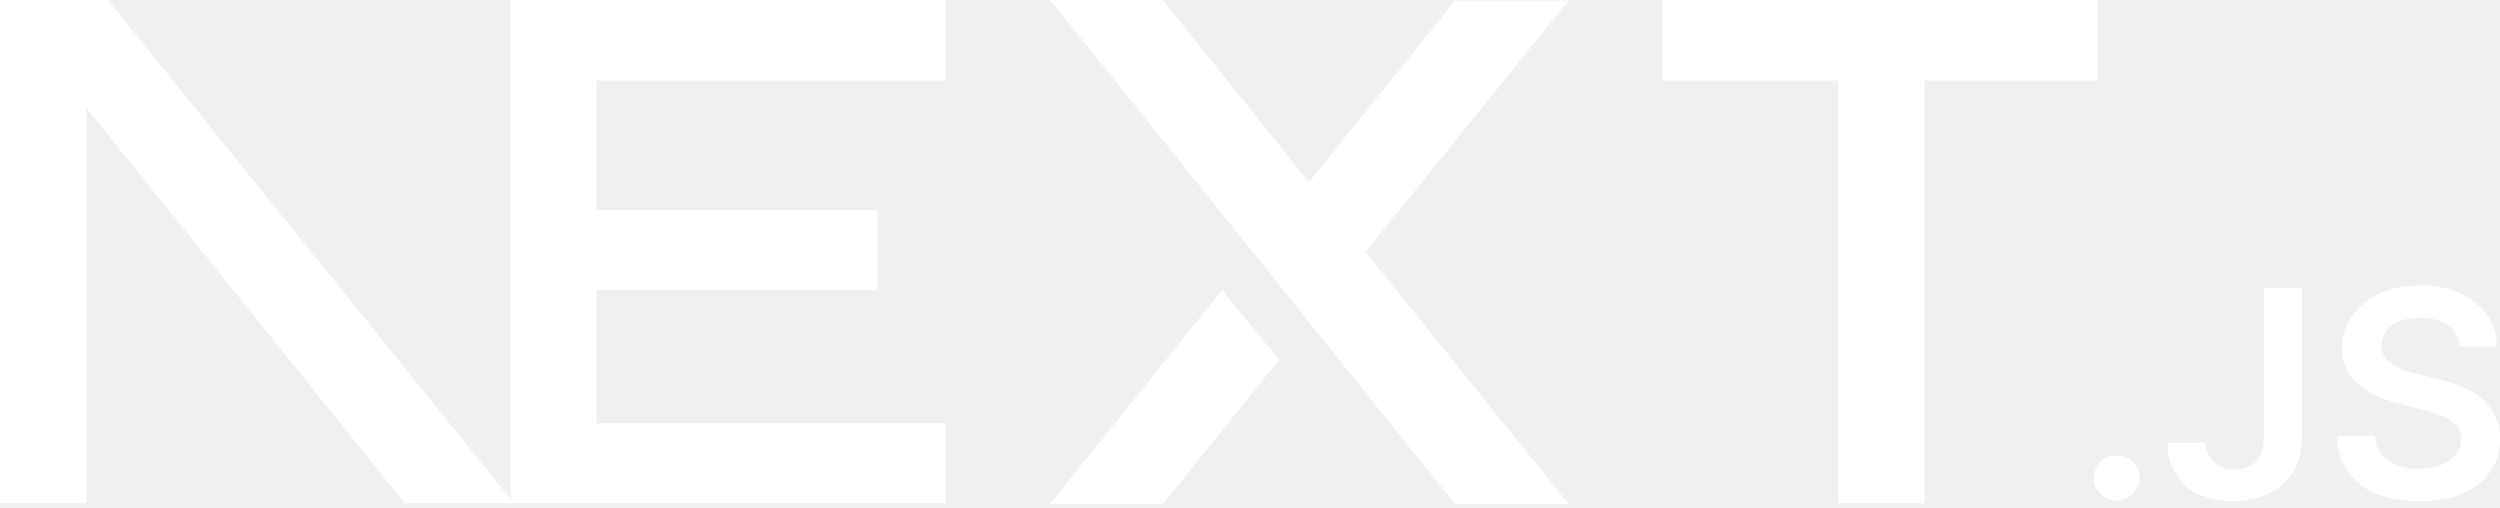
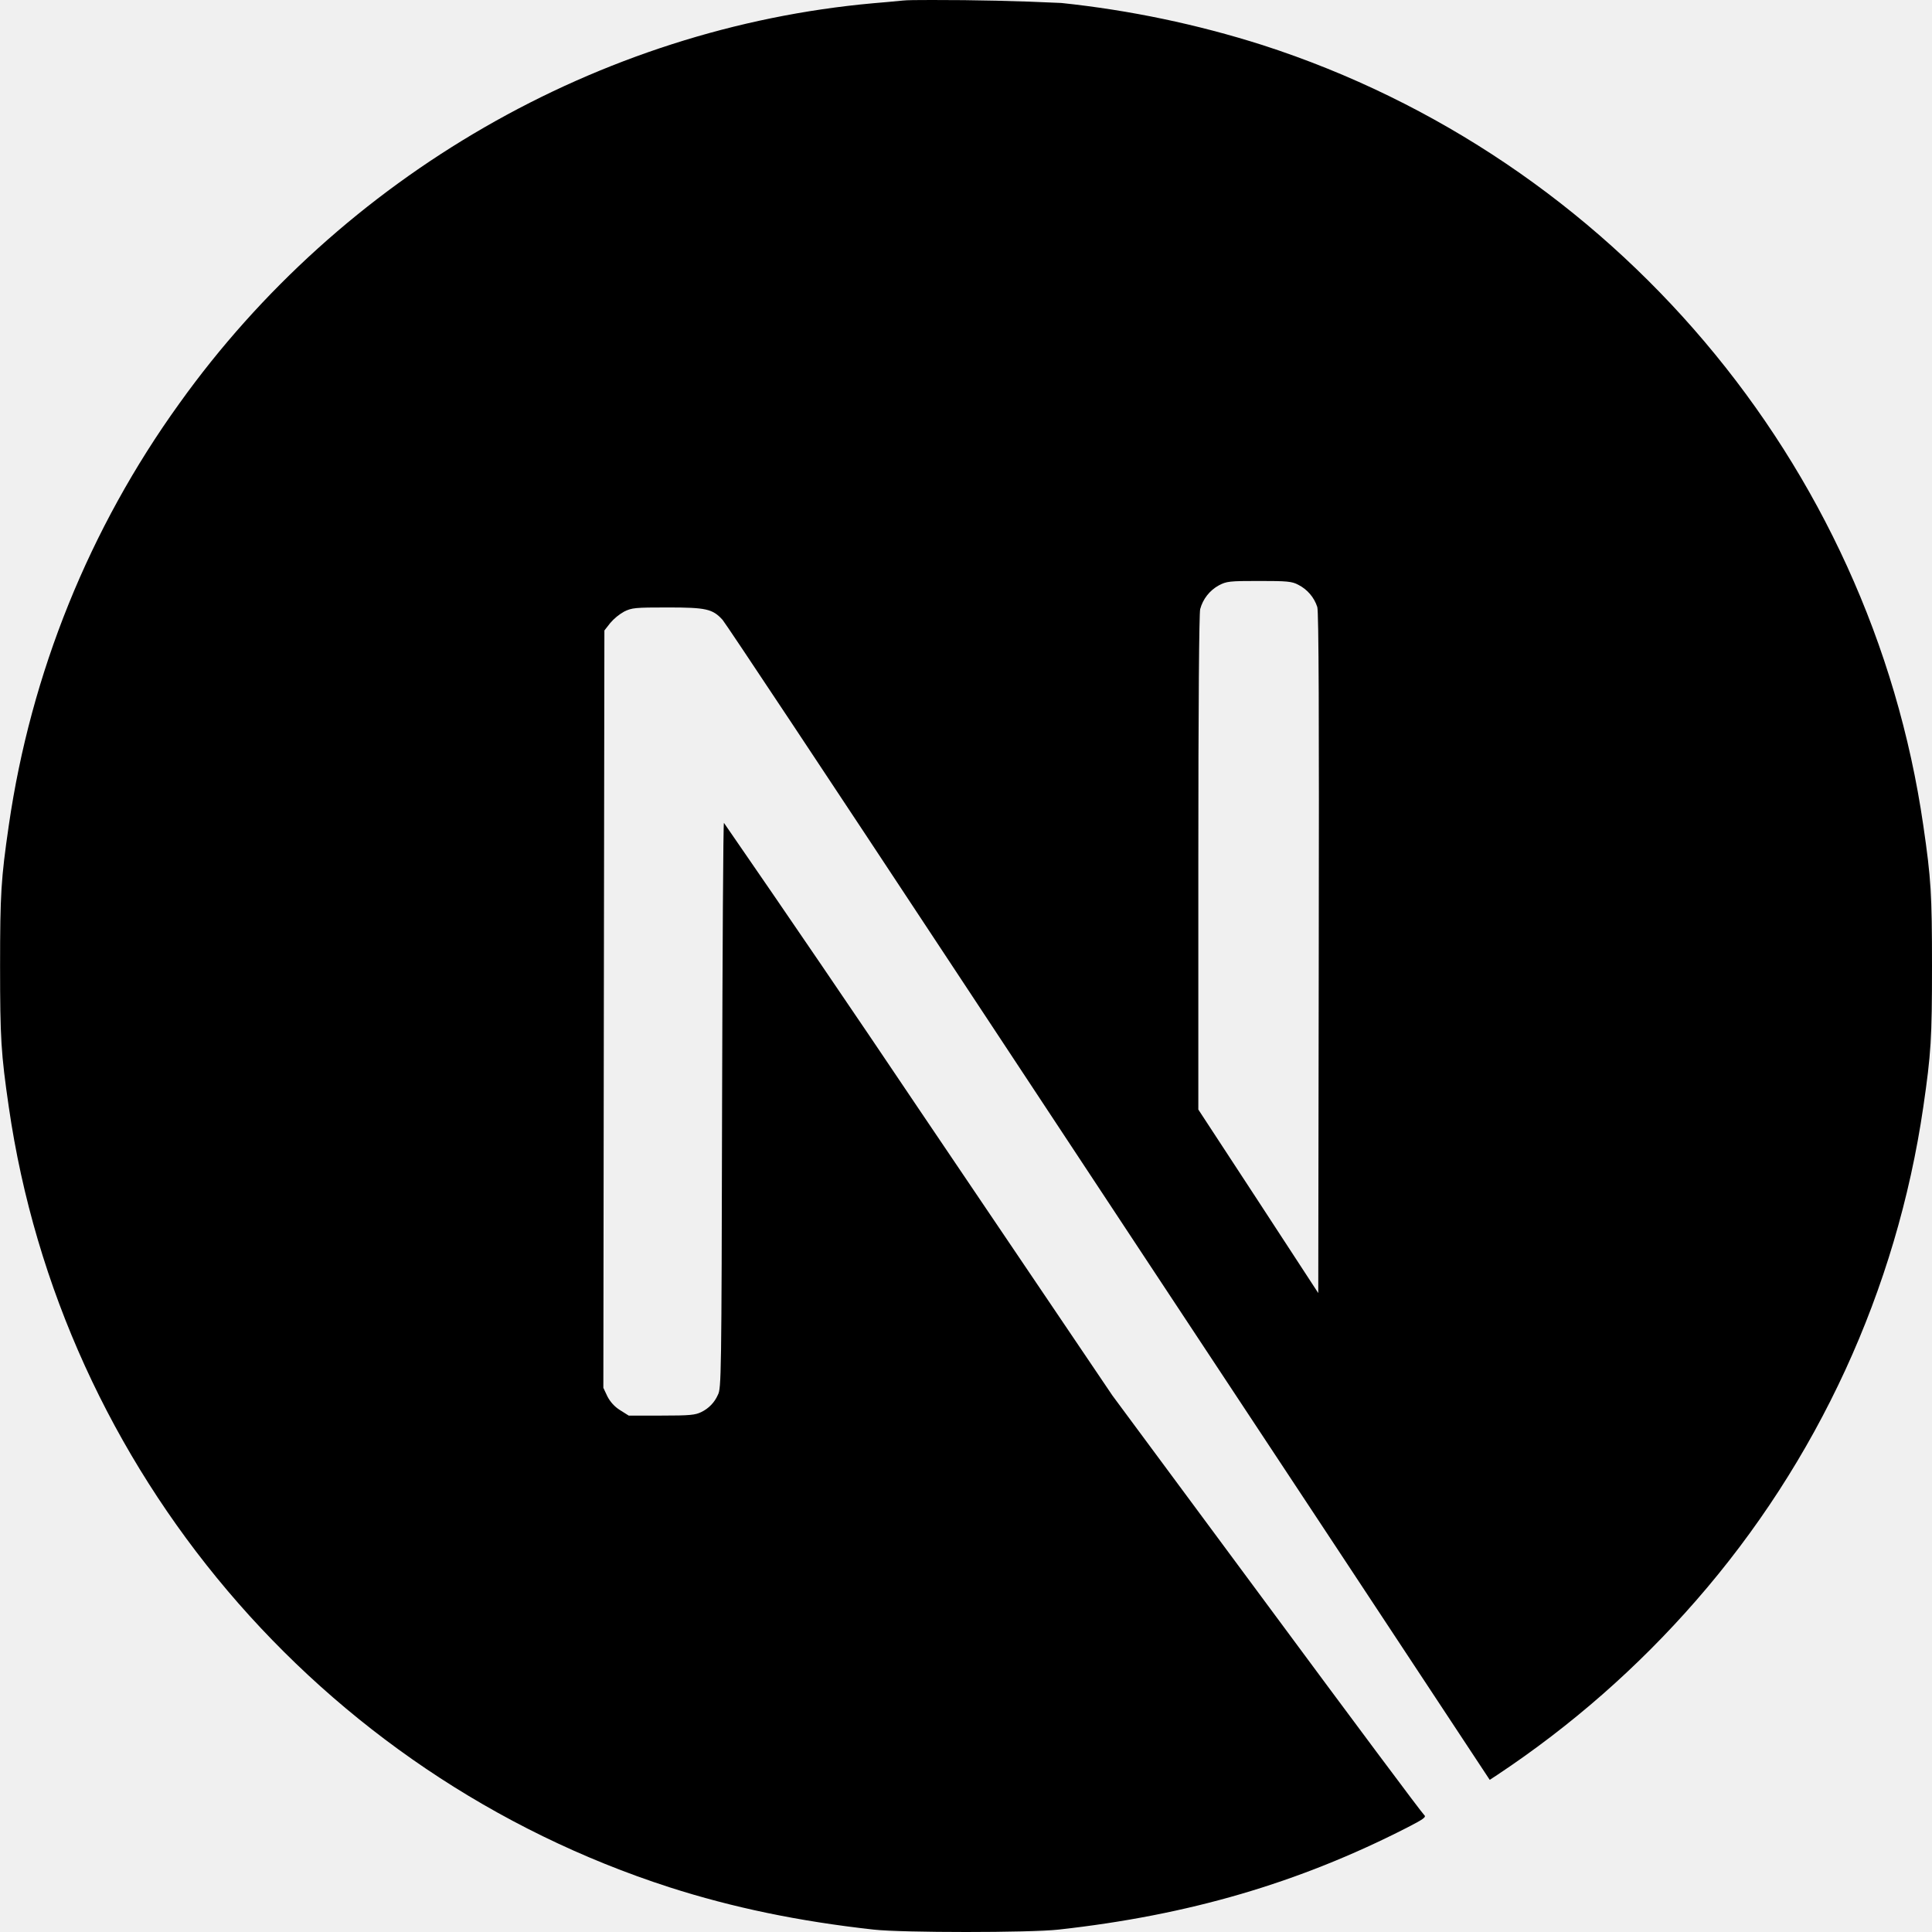
- <svg xmlns="http://www.w3.org/2000/svg" fill="none" viewBox="0 0 394 80">
-   <path fill="#fff" d="M262 0h68.5v12.7h-27.2v66.6h-13.6V12.7H262V0ZM149 0v12.7H94v20.4h44.3v12.6H94v21h55v12.6H80.5V0h68.7zm34.3 0h-17.8l63.8 79.4h17.9l-32-39.7 32-39.6h-17.9l-23 28.6-23-28.6zm18.3 56.7-9-11-27.1 33.7h17.8l18.3-22.7z" />
-   <path fill="#fff" d="M81 79.3 17 0H0v79.3h13.6V17l50.2 62.3H81Zm252.6-.4c-1 0-1.8-.4-2.5-1s-1.1-1.6-1.1-2.6.3-1.8 1-2.5 1.6-1 2.6-1 1.8.3 2.5 1a3.4 3.4 0 0 1 .6 4.3 3.7 3.7 0 0 1-3 1.8zm23.2-33.5h6v23.3c0 2.1-.4 4-1.3 5.5a9.1 9.1 0 0 1-3.8 3.5c-1.6.8-3.5 1.3-5.7 1.3-2 0-3.7-.4-5.3-1s-2.8-1.8-3.7-3.2c-.9-1.3-1.4-3-1.4-5h6c.1.8.3 1.6.7 2.2s1 1.2 1.6 1.5c.7.4 1.5.5 2.4.5 1 0 1.8-.2 2.4-.6a4 4 0 0 0 1.6-1.8c.3-.8.5-1.8.5-3V45.5zm30.9 9.1a4.4 4.4 0 0 0-2-3.3 7.5 7.5 0 0 0-4.3-1.1c-1.3 0-2.4.2-3.3.5-.9.4-1.6 1-2 1.6a3.5 3.5 0 0 0-.3 4c.3.5.7.9 1.3 1.2l1.8 1 2 .5 3.2.8c1.3.3 2.5.7 3.7 1.2a13 13 0 0 1 3.2 1.8 8.1 8.1 0 0 1 3 6.5c0 2-.5 3.7-1.5 5.1a10 10 0 0 1-4.4 3.5c-1.8.8-4.1 1.2-6.8 1.2-2.6 0-4.9-.4-6.8-1.2-2-.8-3.4-2-4.5-3.5a10 10 0 0 1-1.7-5.6h6a5 5 0 0 0 3.5 4.6c1 .4 2.2.6 3.4.6 1.3 0 2.5-.2 3.5-.6 1-.4 1.8-1 2.4-1.7a4 4 0 0 0 .8-2.4c0-.9-.2-1.6-.7-2.2a11 11 0 0 0-2.1-1.4l-3.2-1-3.8-1c-2.8-.7-5-1.7-6.6-3.2a7.2 7.2 0 0 1-2.4-5.7 8 8 0 0 1 1.7-5 10 10 0 0 1 4.3-3.5c2-.8 4-1.2 6.4-1.2 2.3 0 4.4.4 6.2 1.2 1.8.8 3.2 2 4.3 3.4 1 1.4 1.5 3 1.5 5h-5.8z" />
+ <svg xmlns="http://www.w3.org/2000/svg" viewBox="0 0 24 24">
+   <path d="M11.572 0c-.176 0-.31.001-.358.007a19.76 19.76 0 0 1-.364.033C7.443.346 4.25 2.185 2.228 5.012a11.875 11.875 0 0 0-2.119 5.243c-.096.659-.108.854-.108 1.747s.012 1.089.108 1.748c.652 4.506 3.86 8.292 8.209 9.695.779.25 1.6.422 2.534.525.363.04 1.935.04 2.299 0 1.611-.178 2.977-.577 4.323-1.264.207-.106.247-.134.219-.158-.02-.013-.9-1.193-1.955-2.62l-1.919-2.592-2.404-3.558a338.739 338.739 0 0 0-2.422-3.556c-.009-.002-.018 1.579-.023 3.51-.007 3.38-.01 3.515-.052 3.595a.426.426 0 0 1-.206.214c-.075.037-.14.044-.495.044H7.81l-.108-.068a.438.438 0 0 1-.157-.171l-.05-.106.006-4.703.007-4.705.072-.092a.645.645 0 0 1 .174-.143c.096-.047.134-.051.54-.051.478 0 .558.018.682.154.035.038 1.337 1.999 2.895 4.361a10760.433 10760.433 0 0 0 4.735 7.17l1.9 2.879.096-.063a12.317 12.317 0 0 0 2.466-2.163 11.944 11.944 0 0 0 2.824-6.134c.096-.66.108-.854.108-1.748 0-.893-.012-1.088-.108-1.747-.652-4.506-3.859-8.292-8.208-9.695a12.597 12.597 0 0 0-2.499-.523A33.119 33.119 0 0 0 11.573 0zm4.069 7.217c.347 0 .408.005.486.047a.473.473 0 0 1 .237.277c.018.06.023 1.365.018 4.304l-.006 4.218-.744-1.14-.746-1.14v-3.066c0-1.982.01-3.097.023-3.15a.478.478 0 0 1 .233-.296c.096-.05.13-.054.5-.054z" />
</svg>
